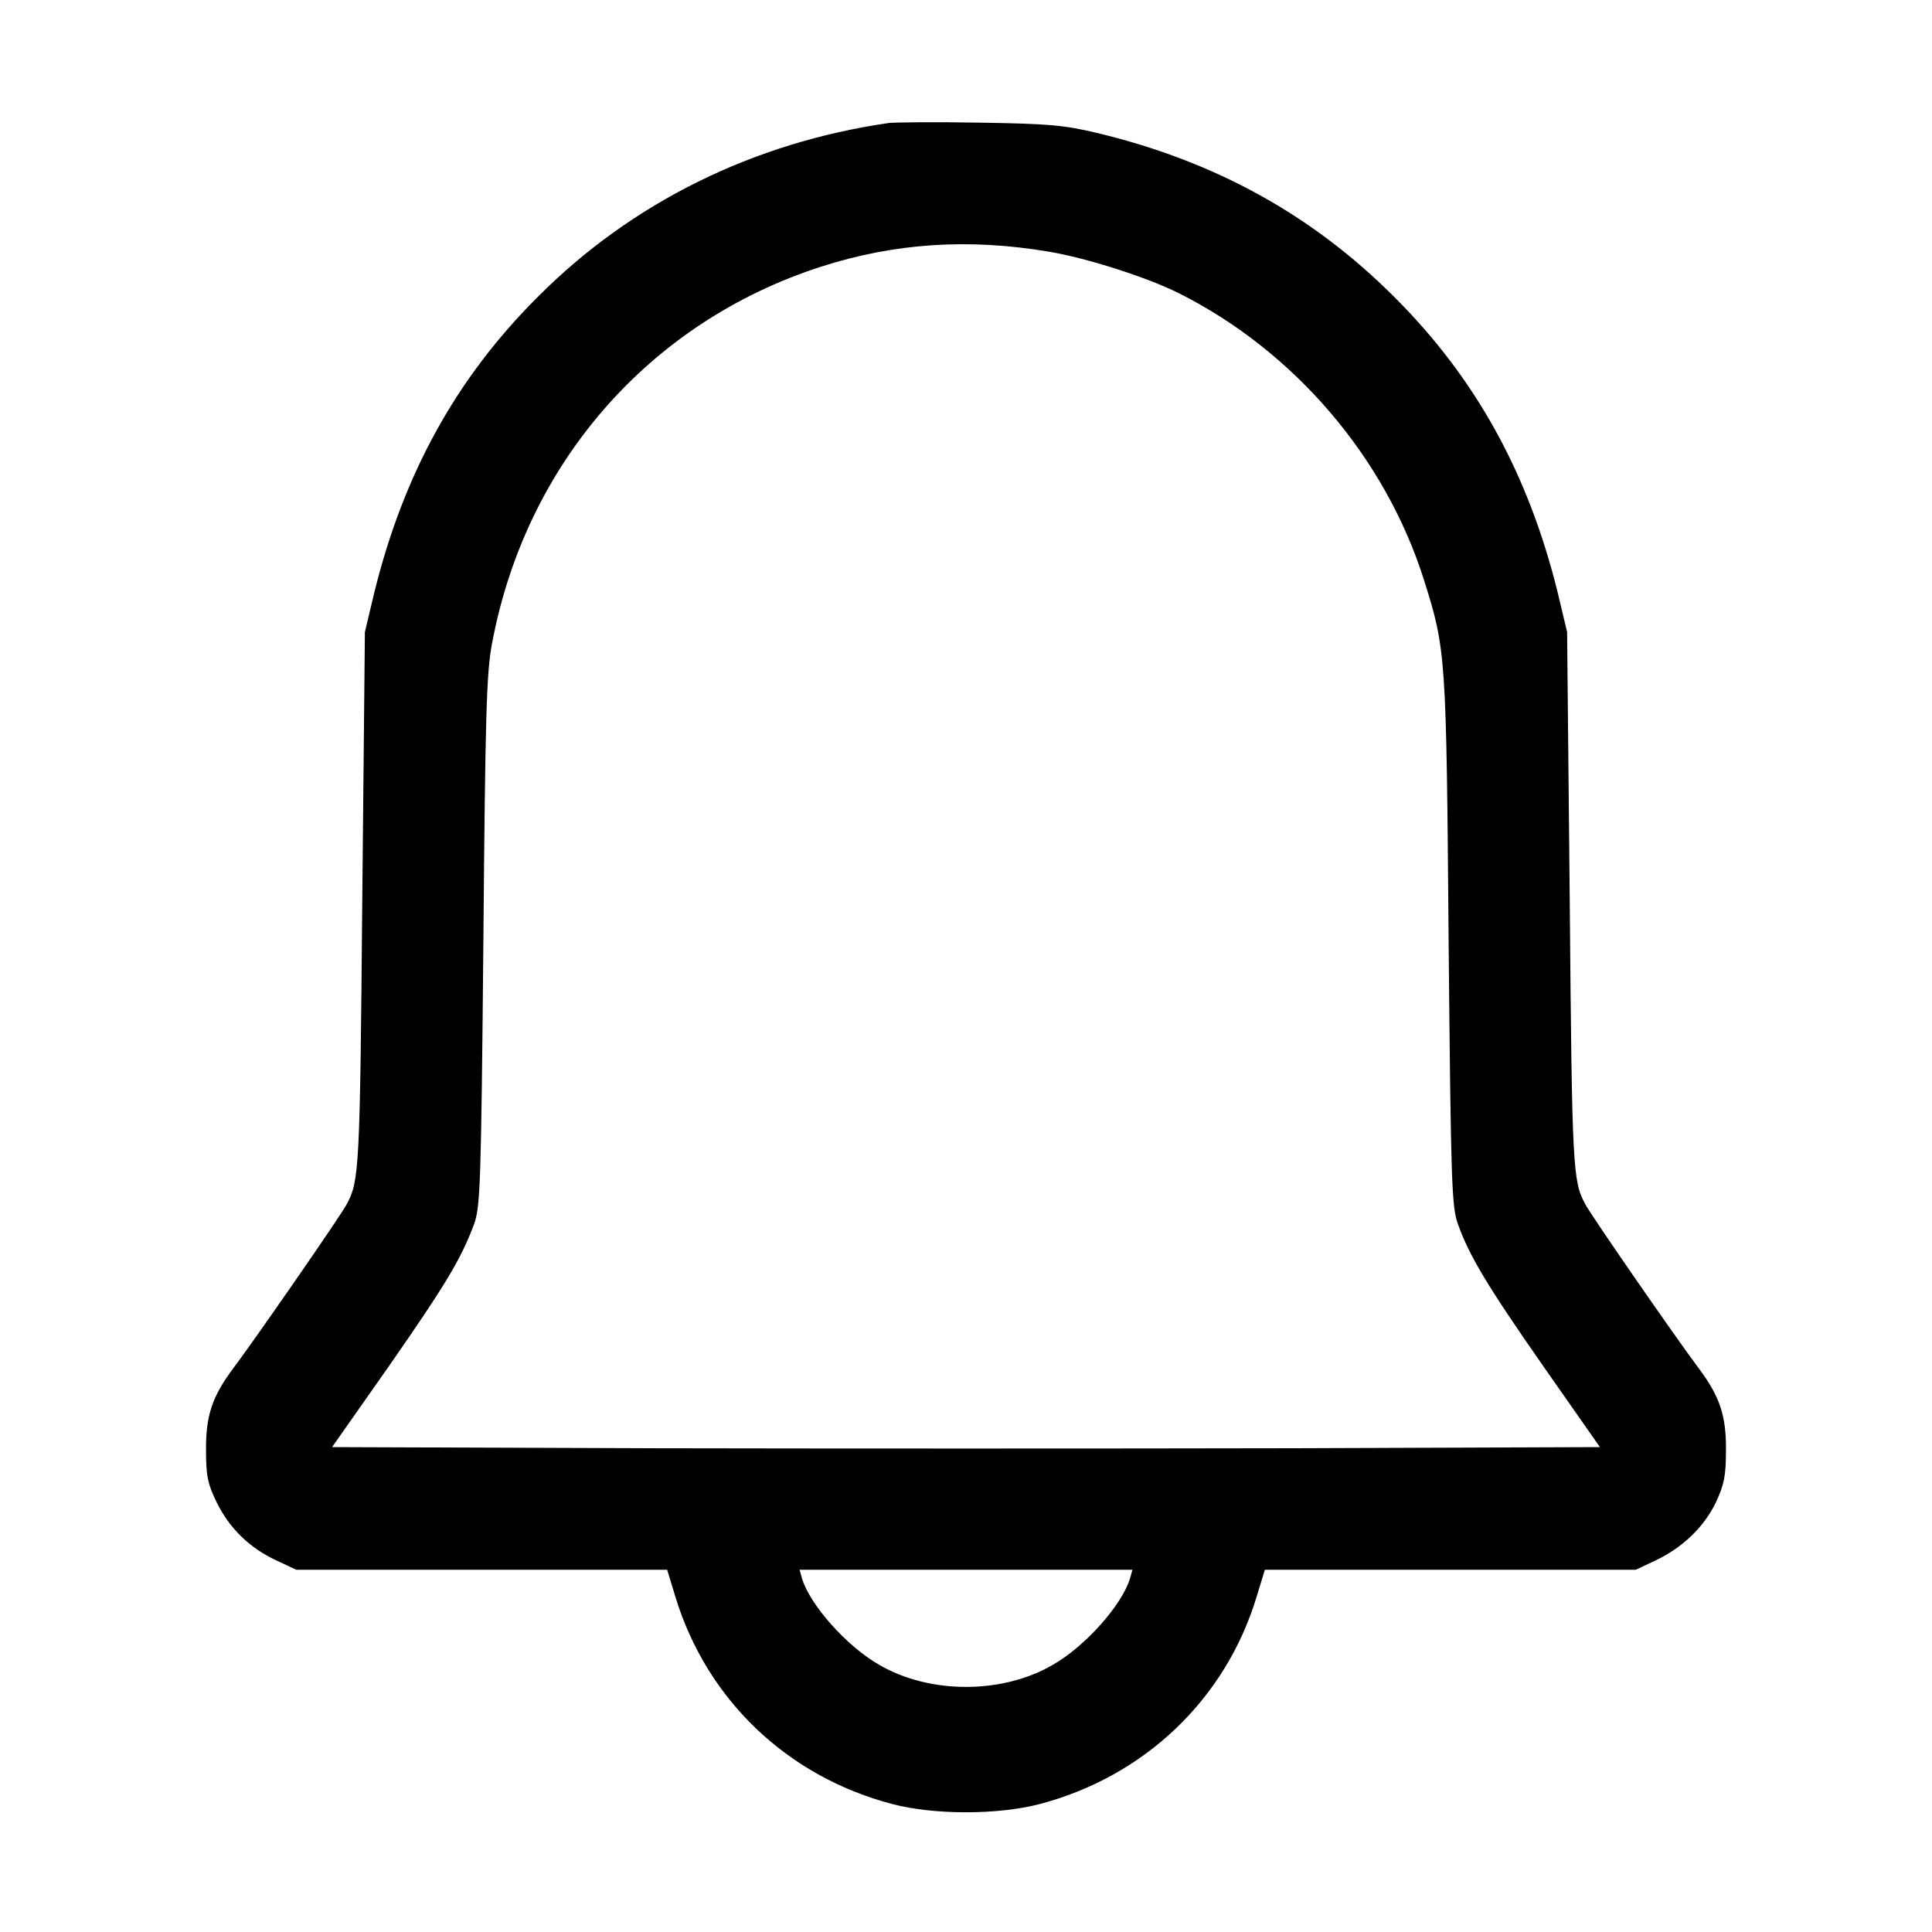
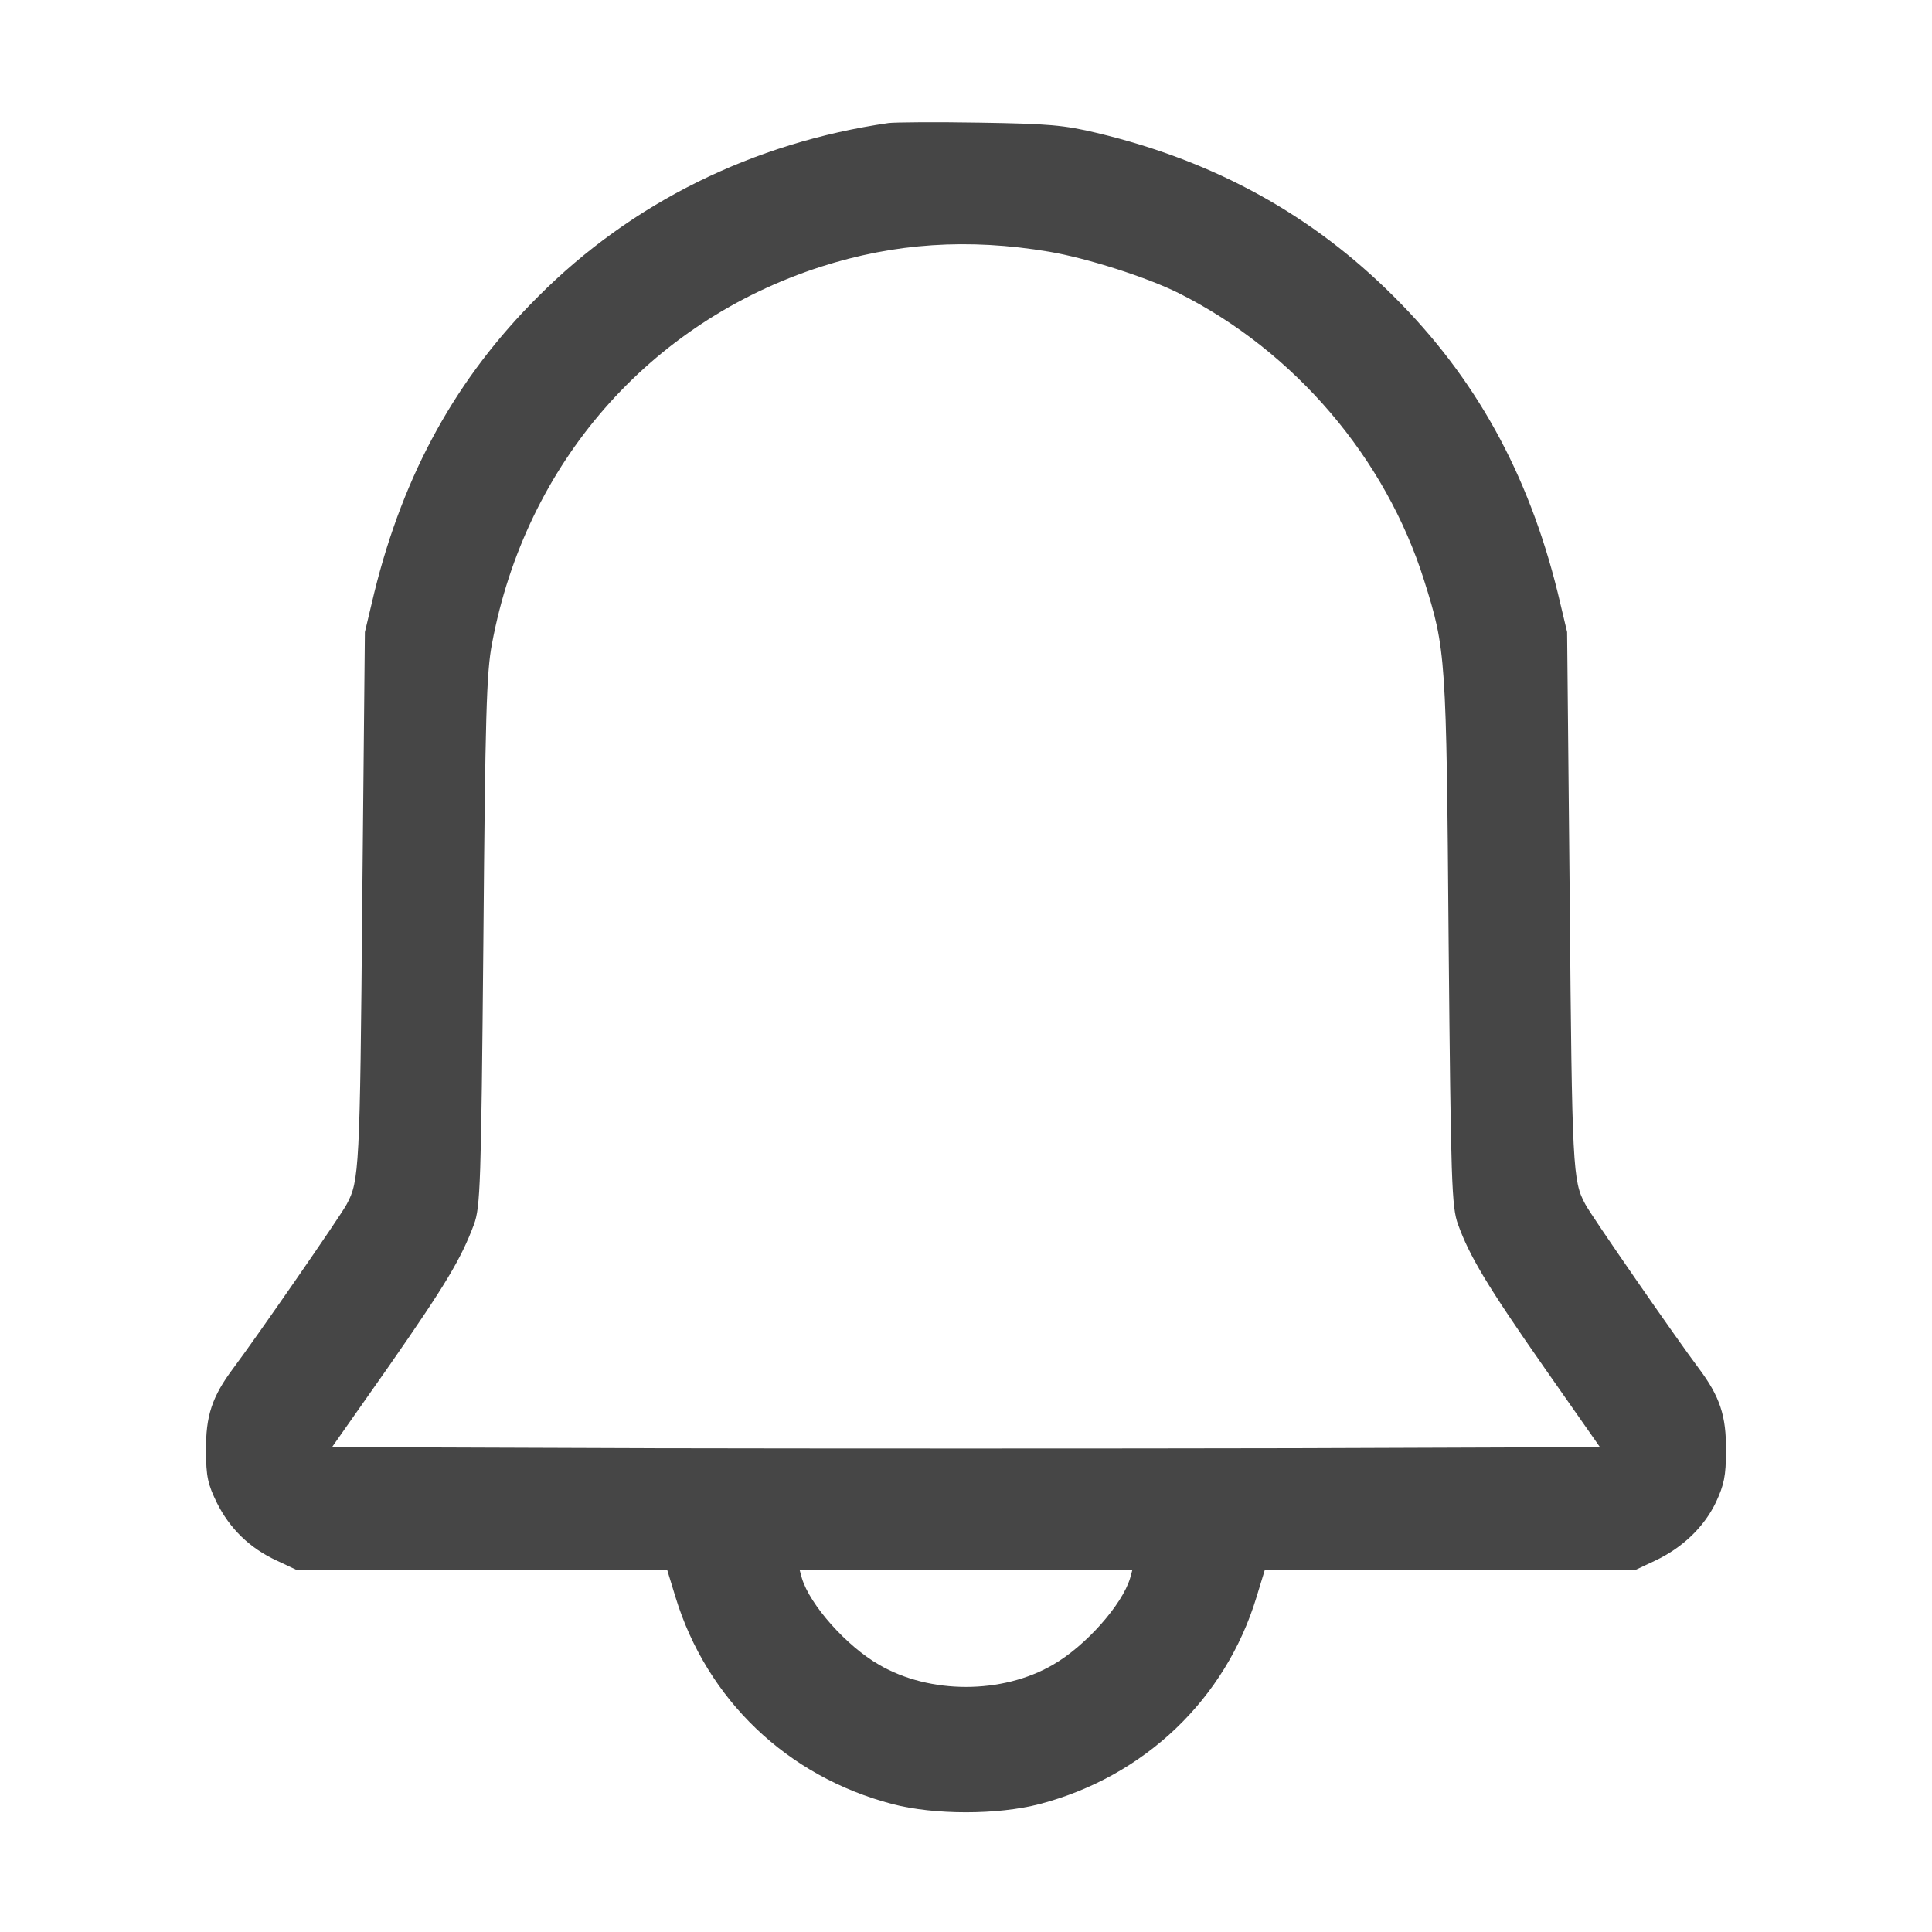
<svg xmlns="http://www.w3.org/2000/svg" version="1.0" width="512pt" height="512pt" viewBox="0 0 512 512" preserveAspectRatio="xMidYMid meet">
-   <g transform="translate(0,512) scale(0.1,-0.1)" fill="#000000" stroke="none">
+   <g transform="translate(0,512) scale(0.1,-0.1)" fill="#464646" stroke="none">
    <path d="M2355 4794 c-359 -52 -681 -211 -929 -460 -216 -215 -356 -468 -434 -784 l-25 -105 -7 -715 c-6 -707 -8 -740 -41 -801 -14 -28 -245 -361 -300 -434 -57 -76 -74 -127 -73 -220 0 -68 5 -89 29 -138 34 -68 87 -120 159 -153 l51 -24 492 0 491 0 22 -72 c83 -272 296 -476 575 -549 111 -29 279 -29 390 0 278 73 493 278 575 549 l22 72 491 0 492 0 51 24 c72 34 129 88 161 154 22 47 27 71 27 137 1 93 -16 144 -73 220 -55 73 -286 406 -300 434 -33 61 -35 94 -41 801 l-7 715 -25 105 c-78 316 -218 569 -434 784 -216 216 -473 358 -784 433 -91 22 -132 25 -315 28 -115 2 -223 1 -240 -1z m425 -341 c101 -17 260 -68 344 -110 307 -154 548 -437 650 -761 58 -184 59 -199 65 -957 6 -641 8 -704 25 -750 30 -83 76 -161 229 -380 l147 -210 -840 -3 c-462 -1 -1218 -1 -1680 0 l-840 3 151 215 c151 217 191 284 225 375 17 46 19 104 25 750 5 596 8 713 23 790 89 476 416 851 871 998 196 63 391 76 605 40z m215 -3515 c-21 -71 -119 -181 -205 -230 -134 -78 -326 -78 -460 0 -86 49 -184 159 -205 230 l-6 22 441 0 441 0 -6 -22z" />
  </g>
</svg>
